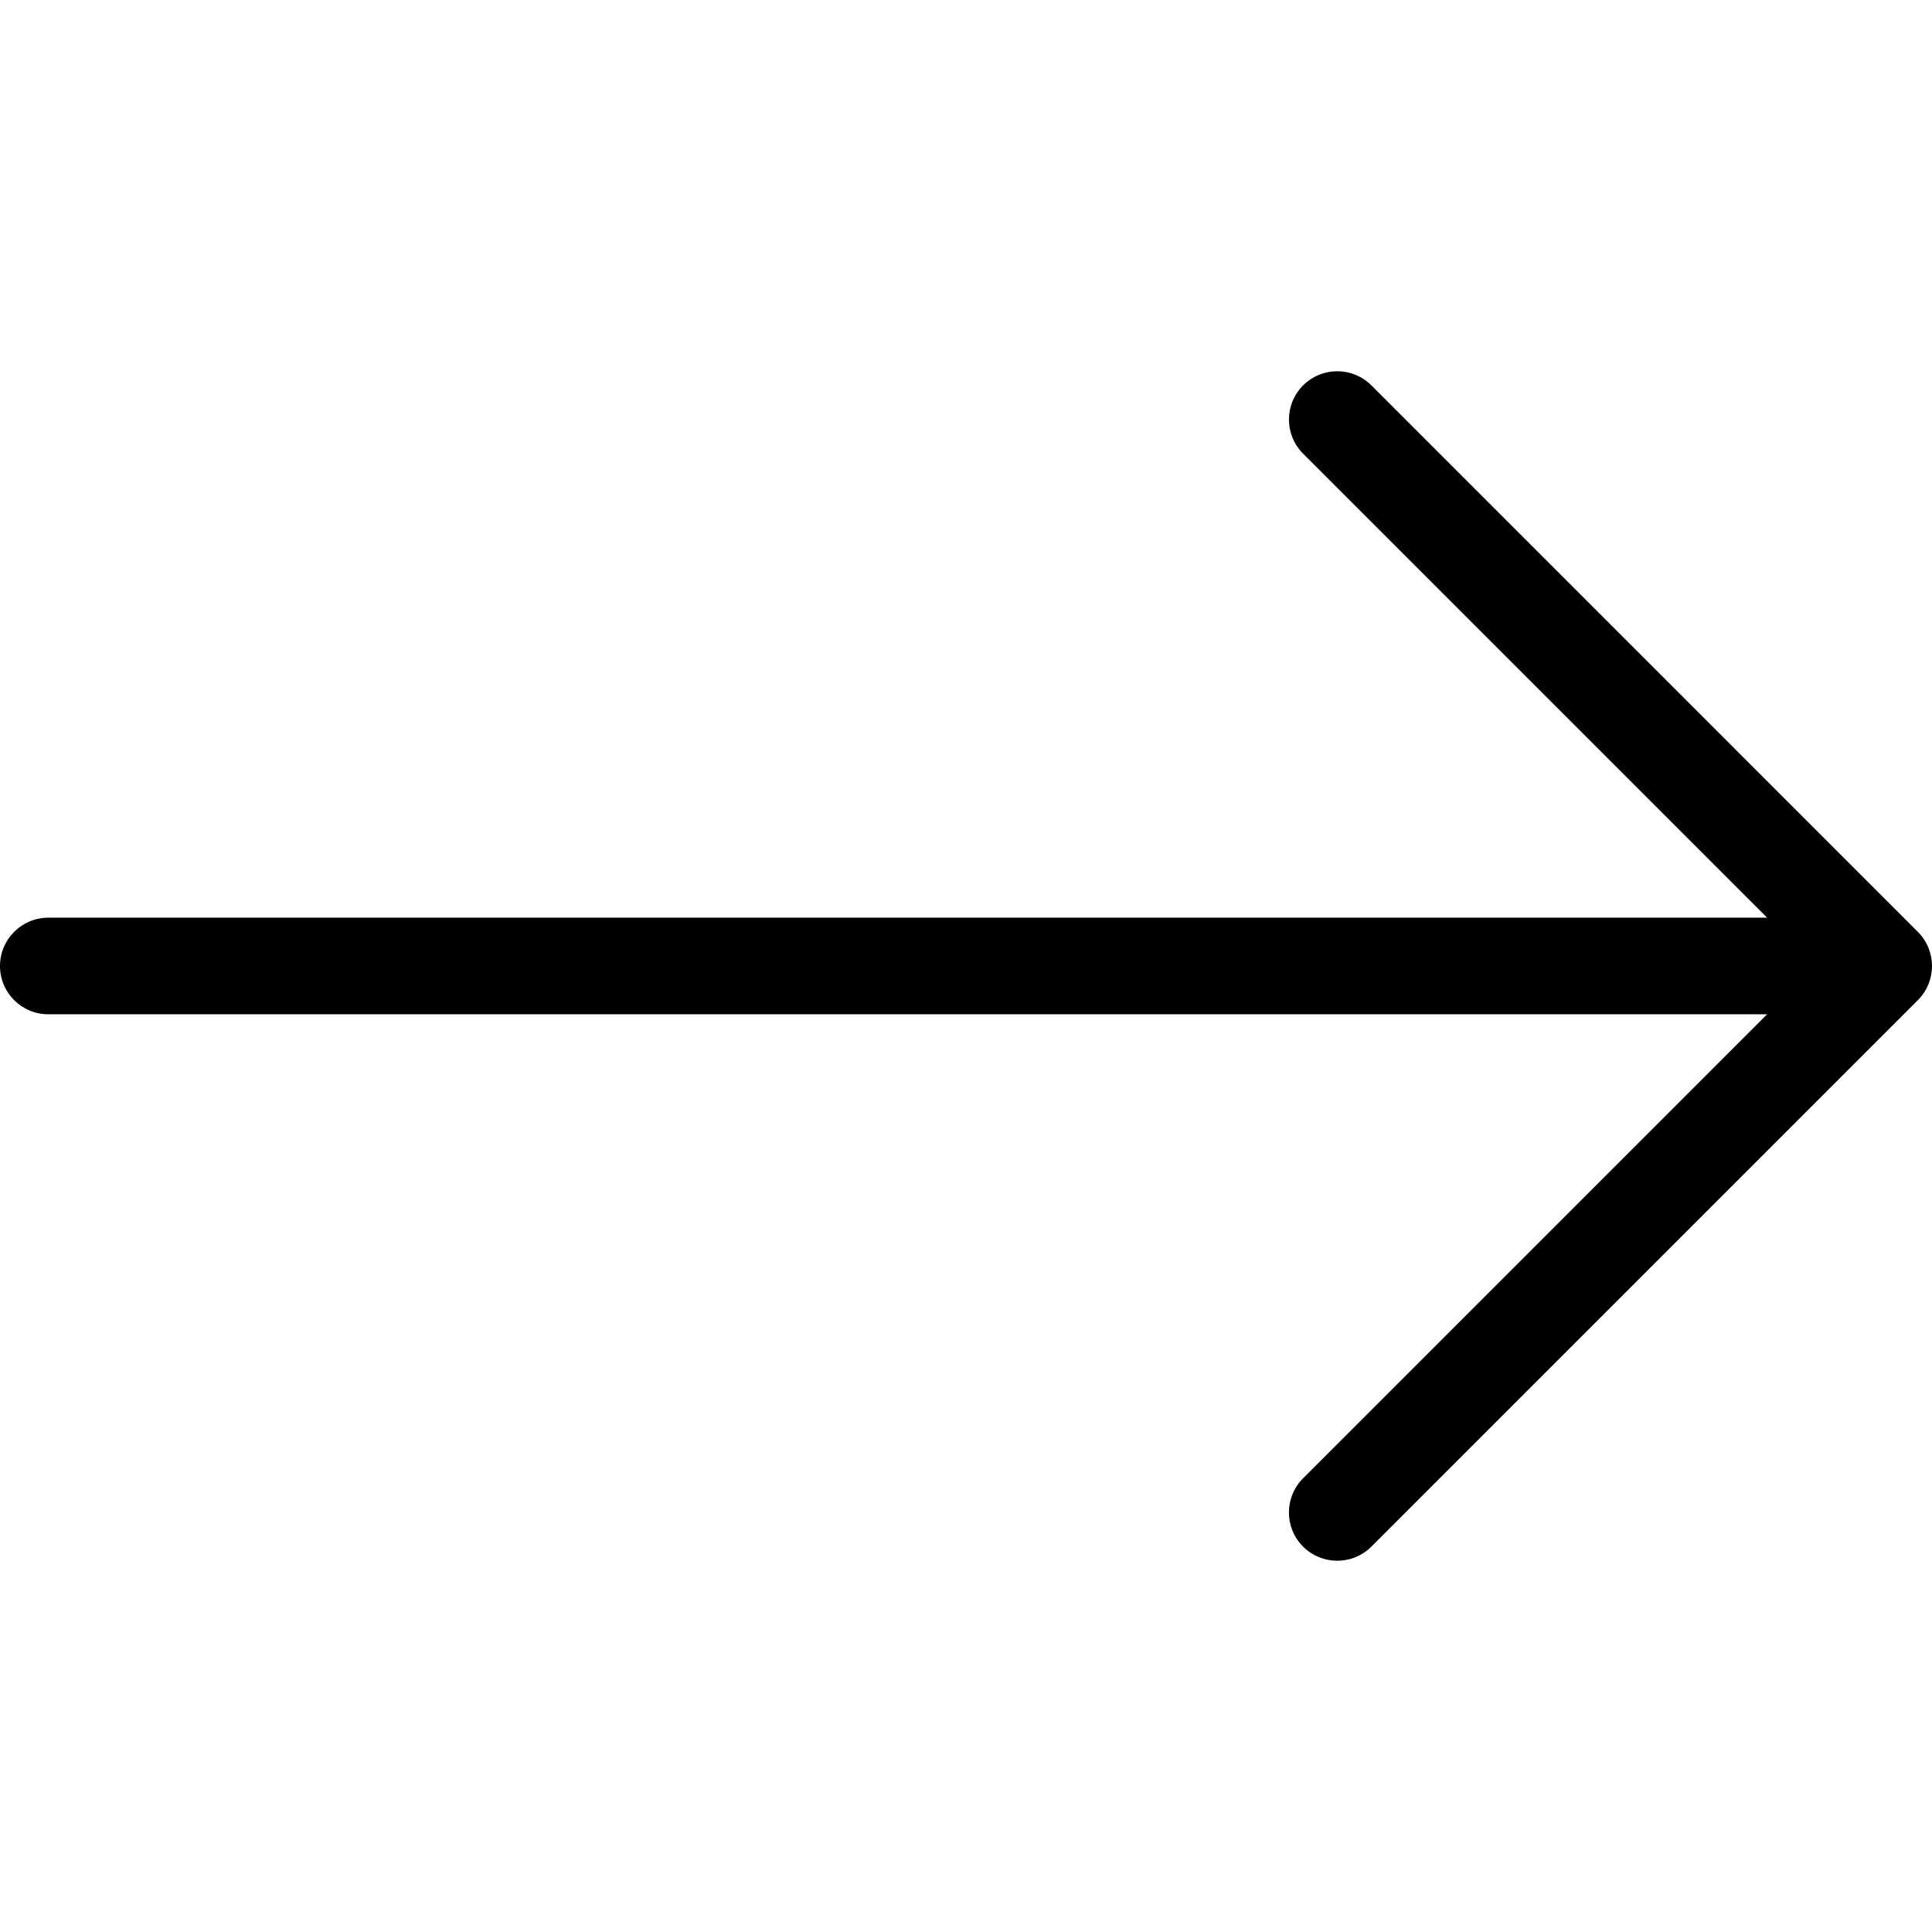
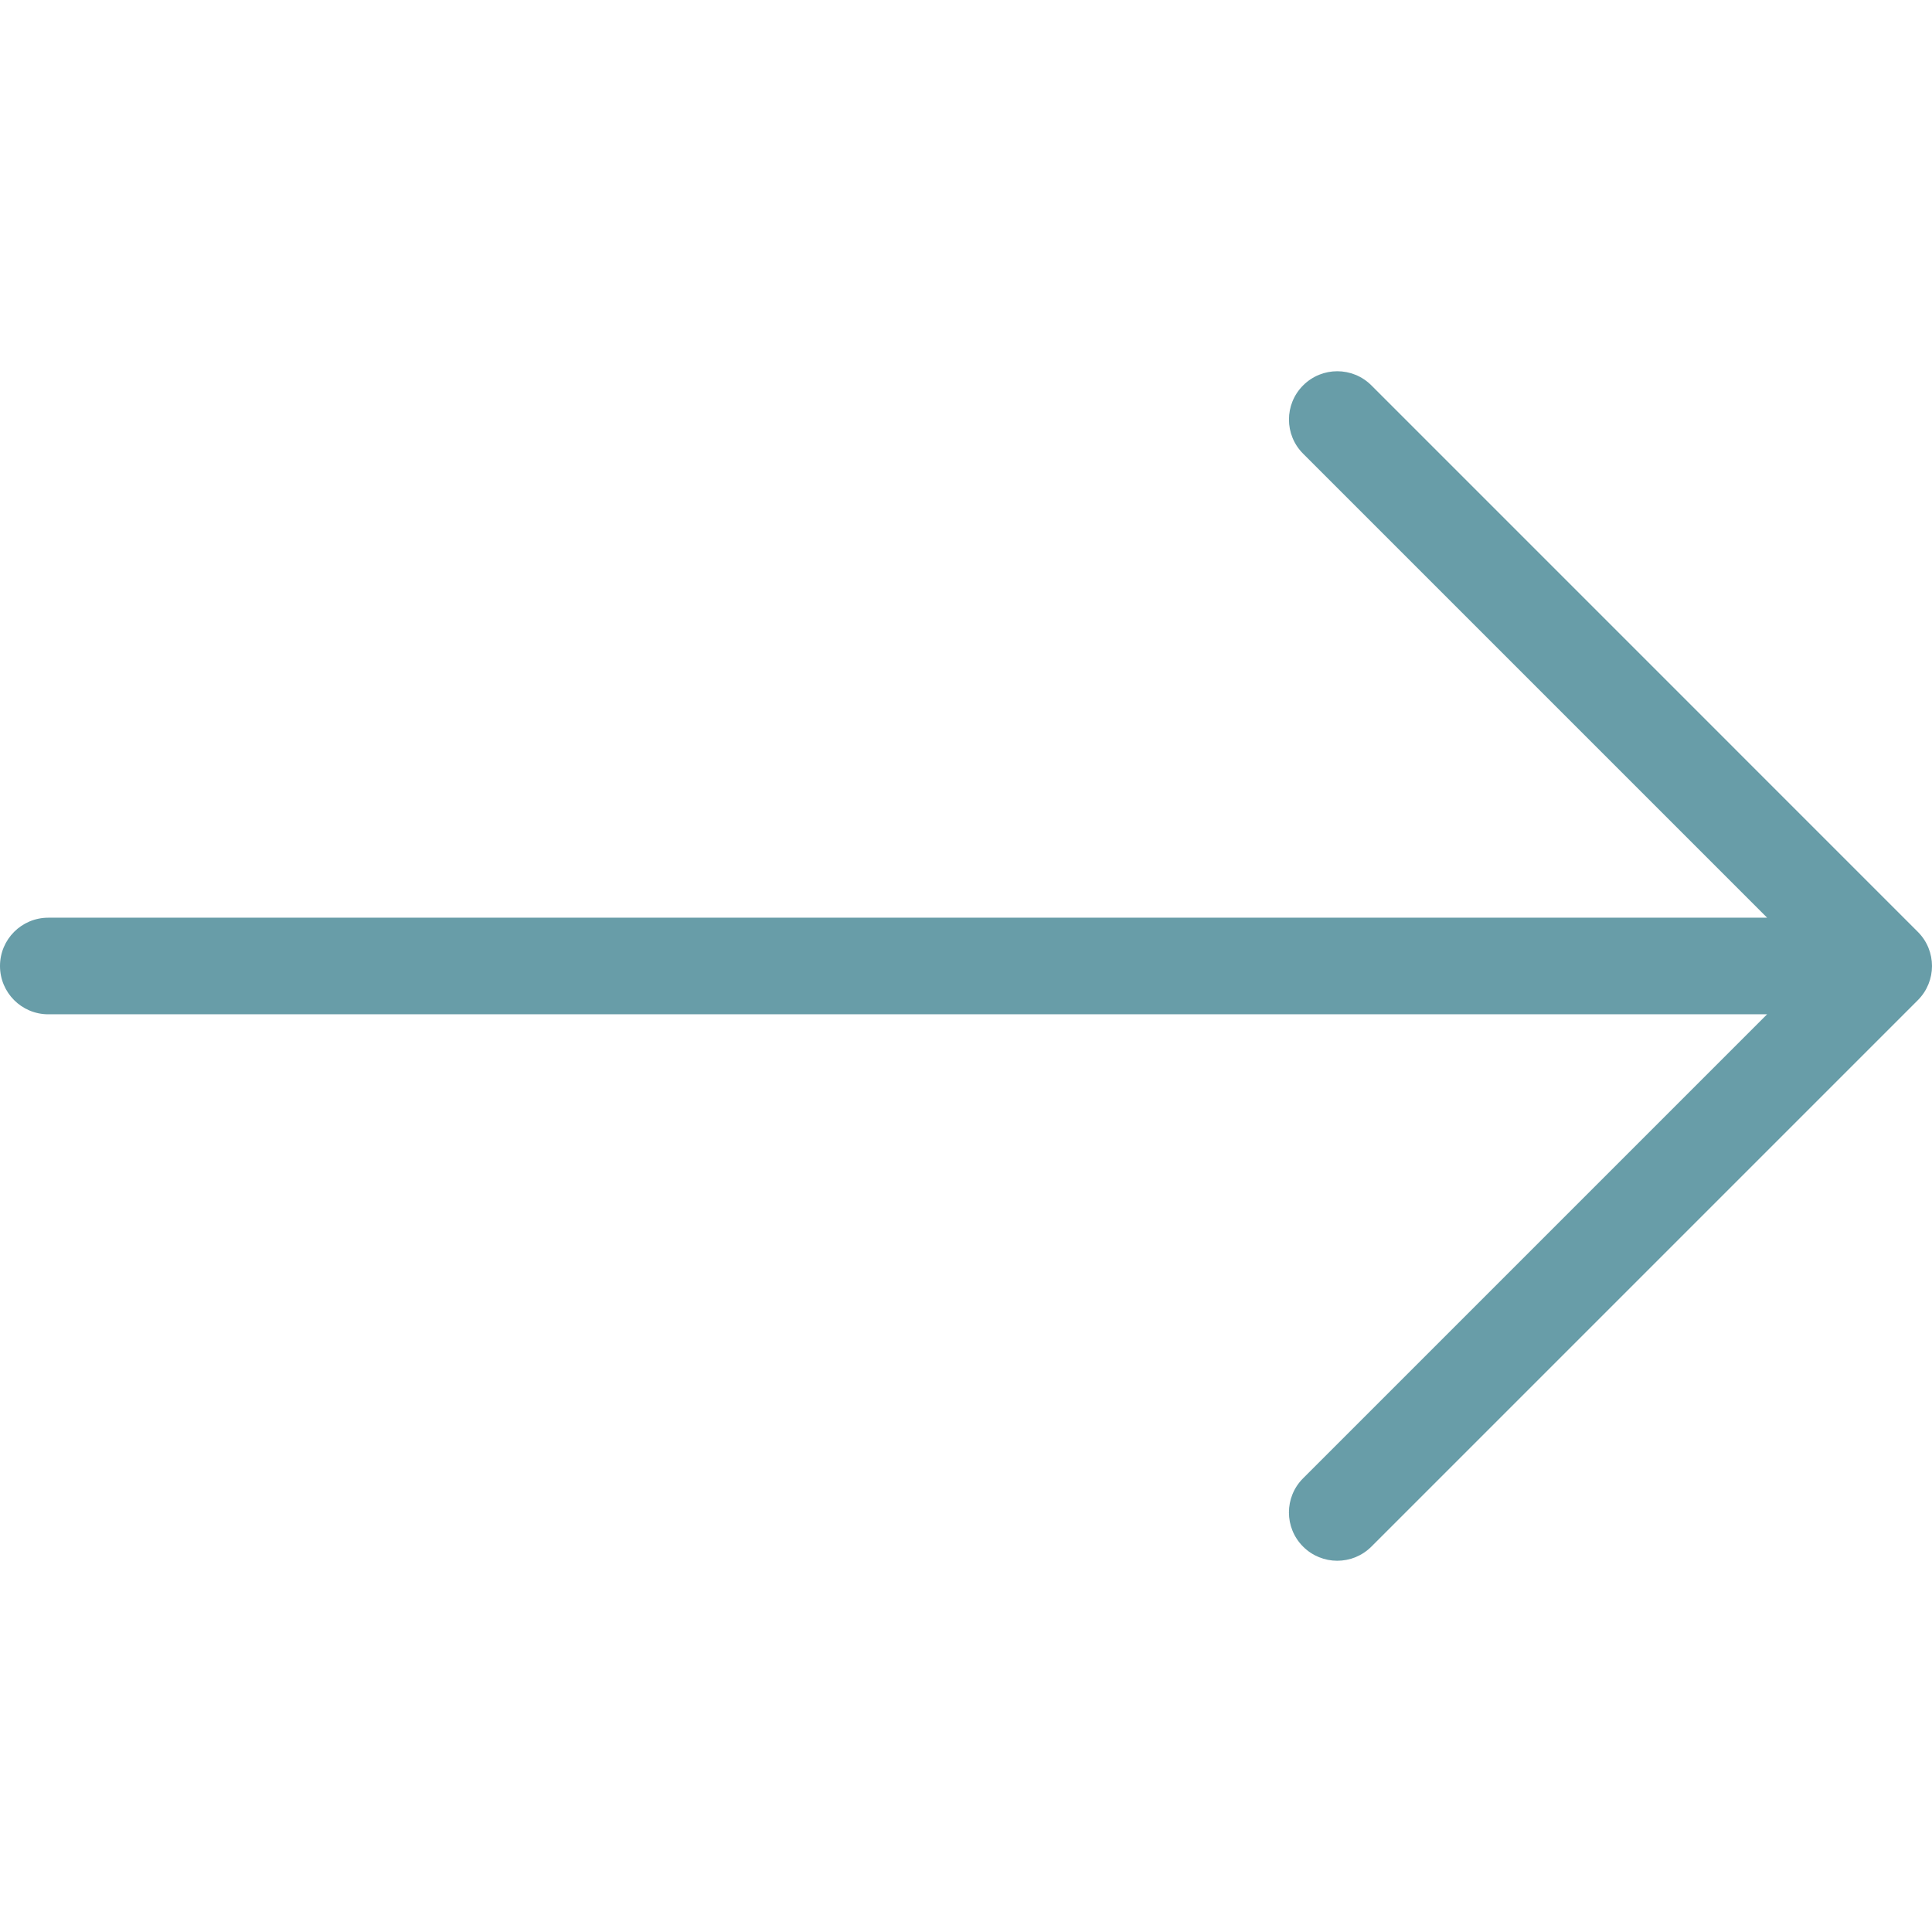
<svg xmlns="http://www.w3.org/2000/svg" height="800px" width="800px" version="1.1" id="Layer_1" viewBox="0 0 511.996 511.996" xml:space="preserve">
  <defs>
    <linearGradient id="MyGradient">
-       <stop offset="5%" stop-color="#F60" />
-       <stop offset="95%" stop-color="#FF6" />
+       <stop offset="5%" stop-color="#689DA8" />
+       <stop offset="95%" stop-color="#689DA8" />
    </linearGradient>
  </defs>
  <path d="M508.245,246.953L363.435,102.133c-5.001-5.001-13.099-5.001-18.099,0c-5.001,5-5.001,13.099,0,18.099l122.965,122.965     H12.8c-7.074,0-12.8,5.726-12.8,12.8c0,7.074,5.726,12.8,12.8,12.8h455.492L345.327,391.763c-5.001,5-5.001,13.099,0,18.099     c5.009,5.001,13.099,5.001,18.108,0l144.811-144.811C513.246,260.051,513.246,251.953,508.245,246.953z" />
+   <style>
+ 		path{
+  fill : url(#MyGradient)
+ }"
+ 	</style>
</svg>
